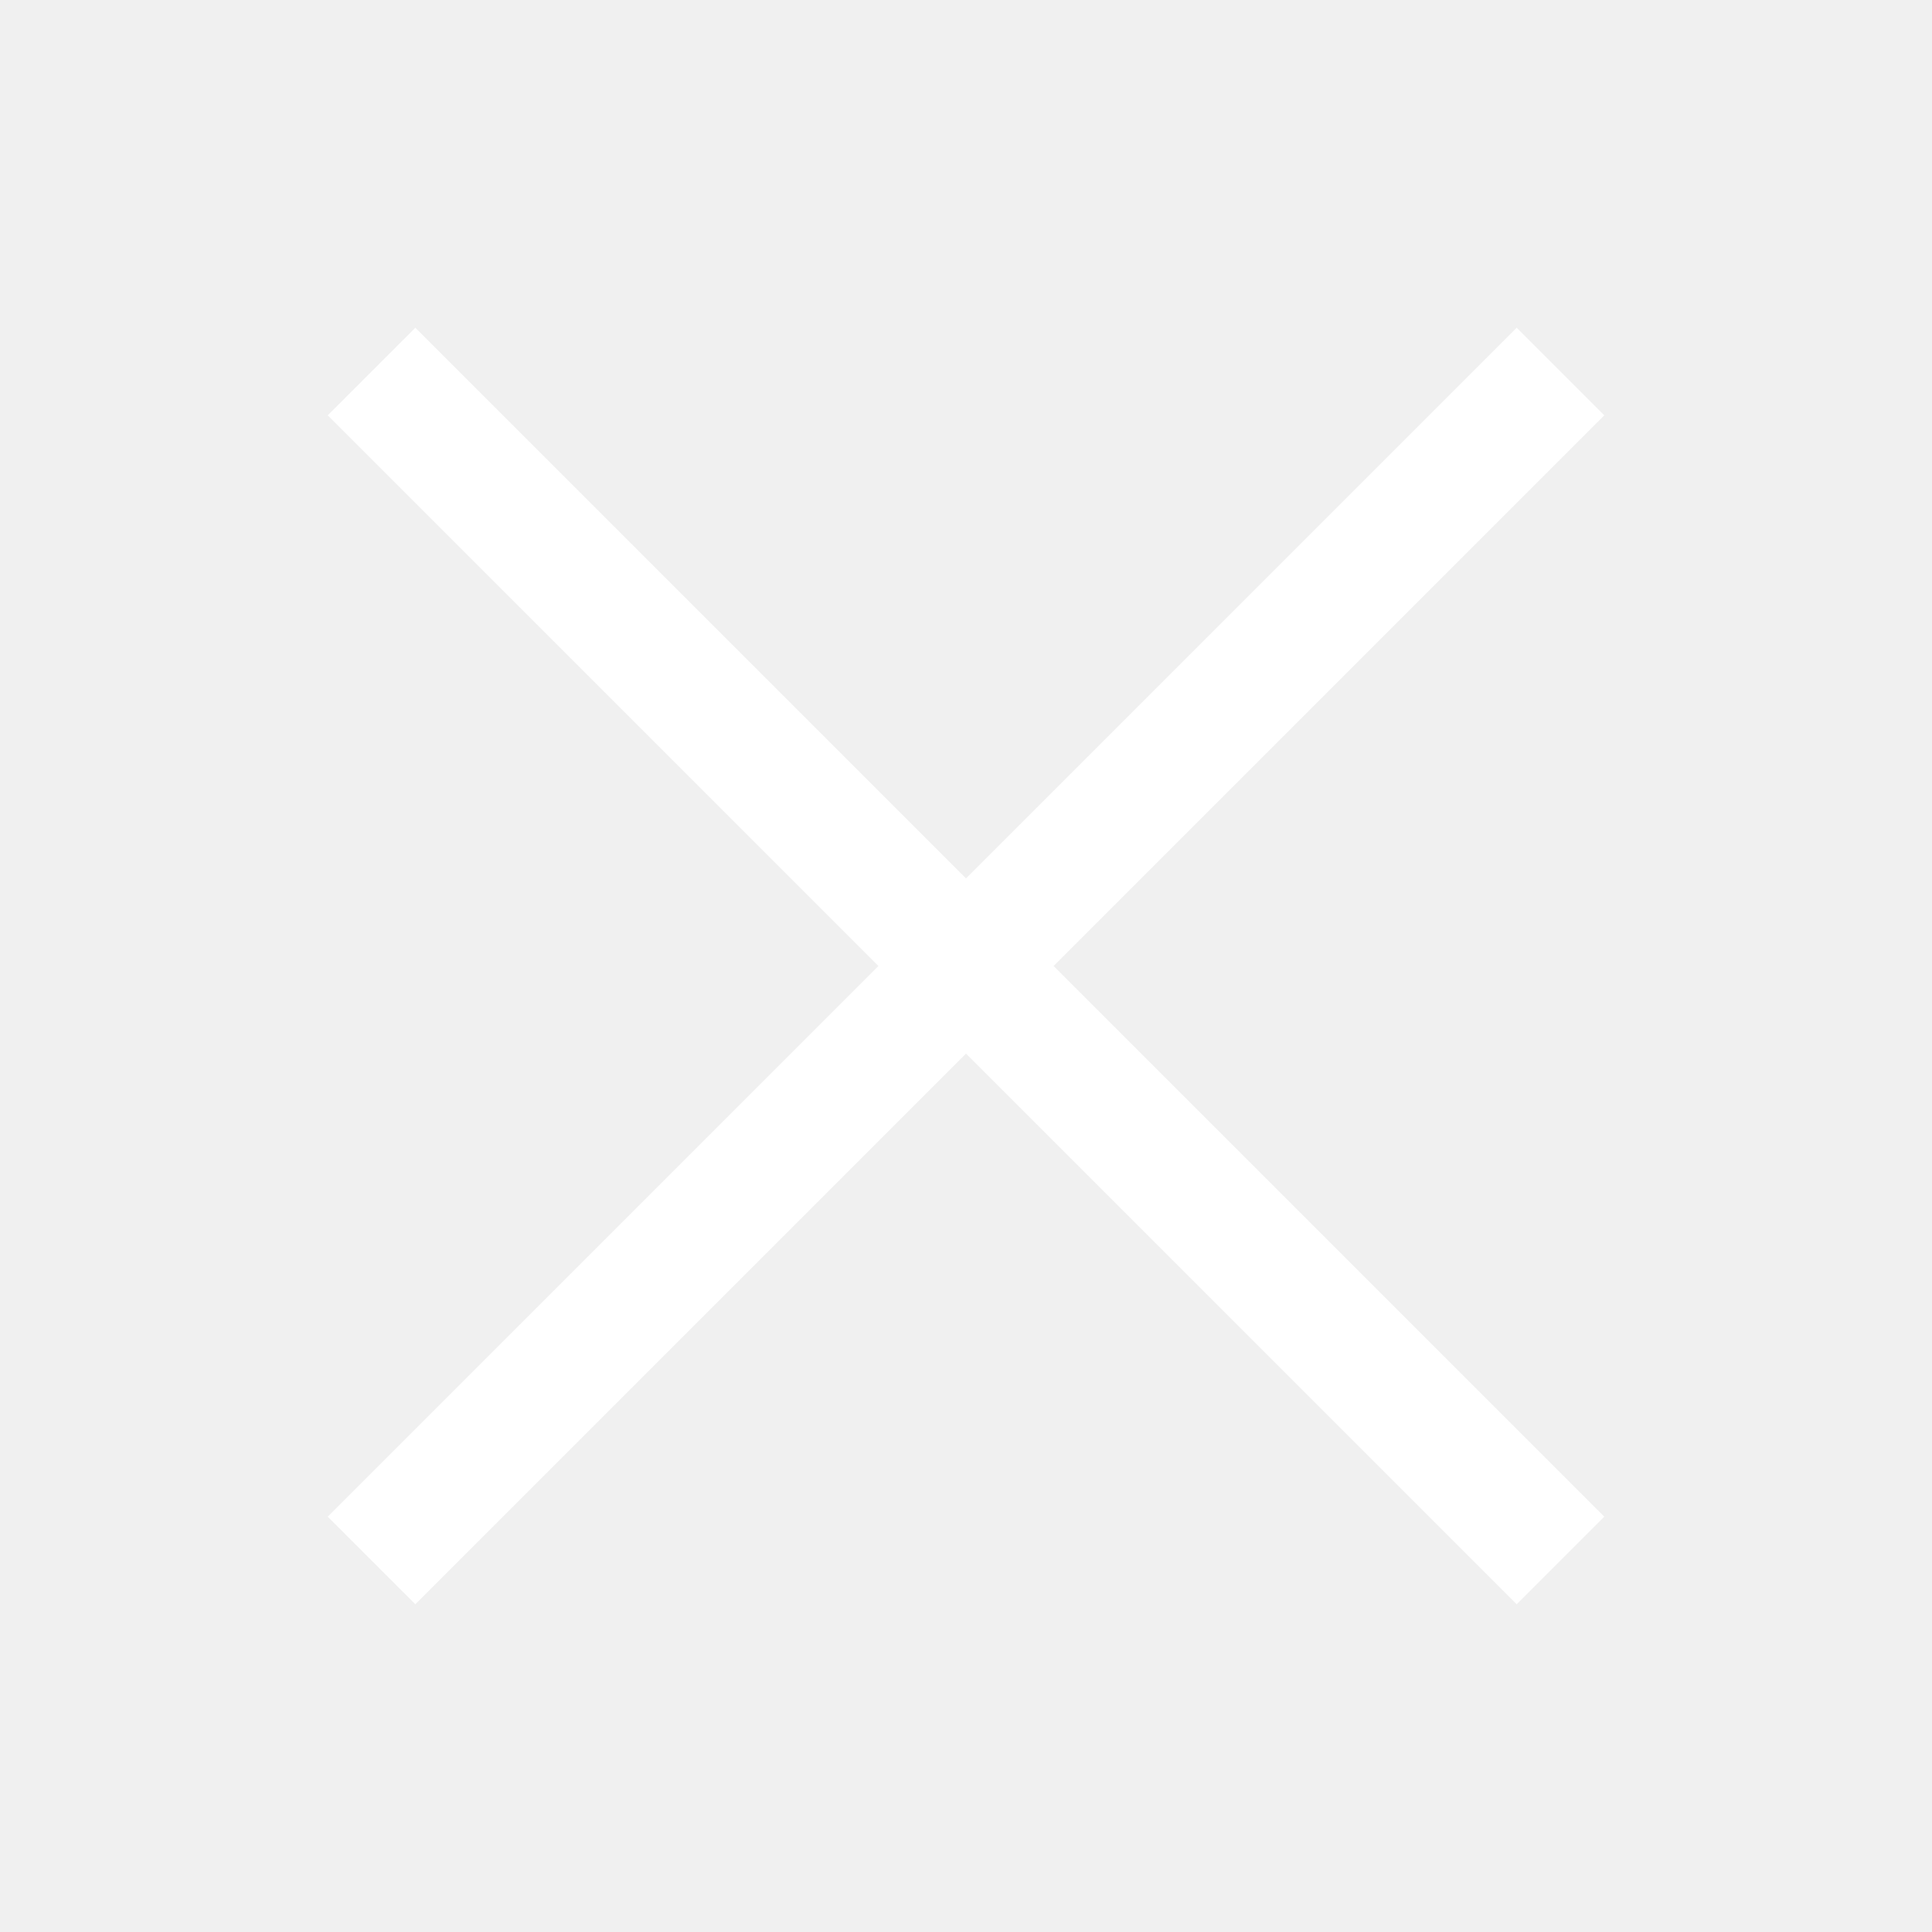
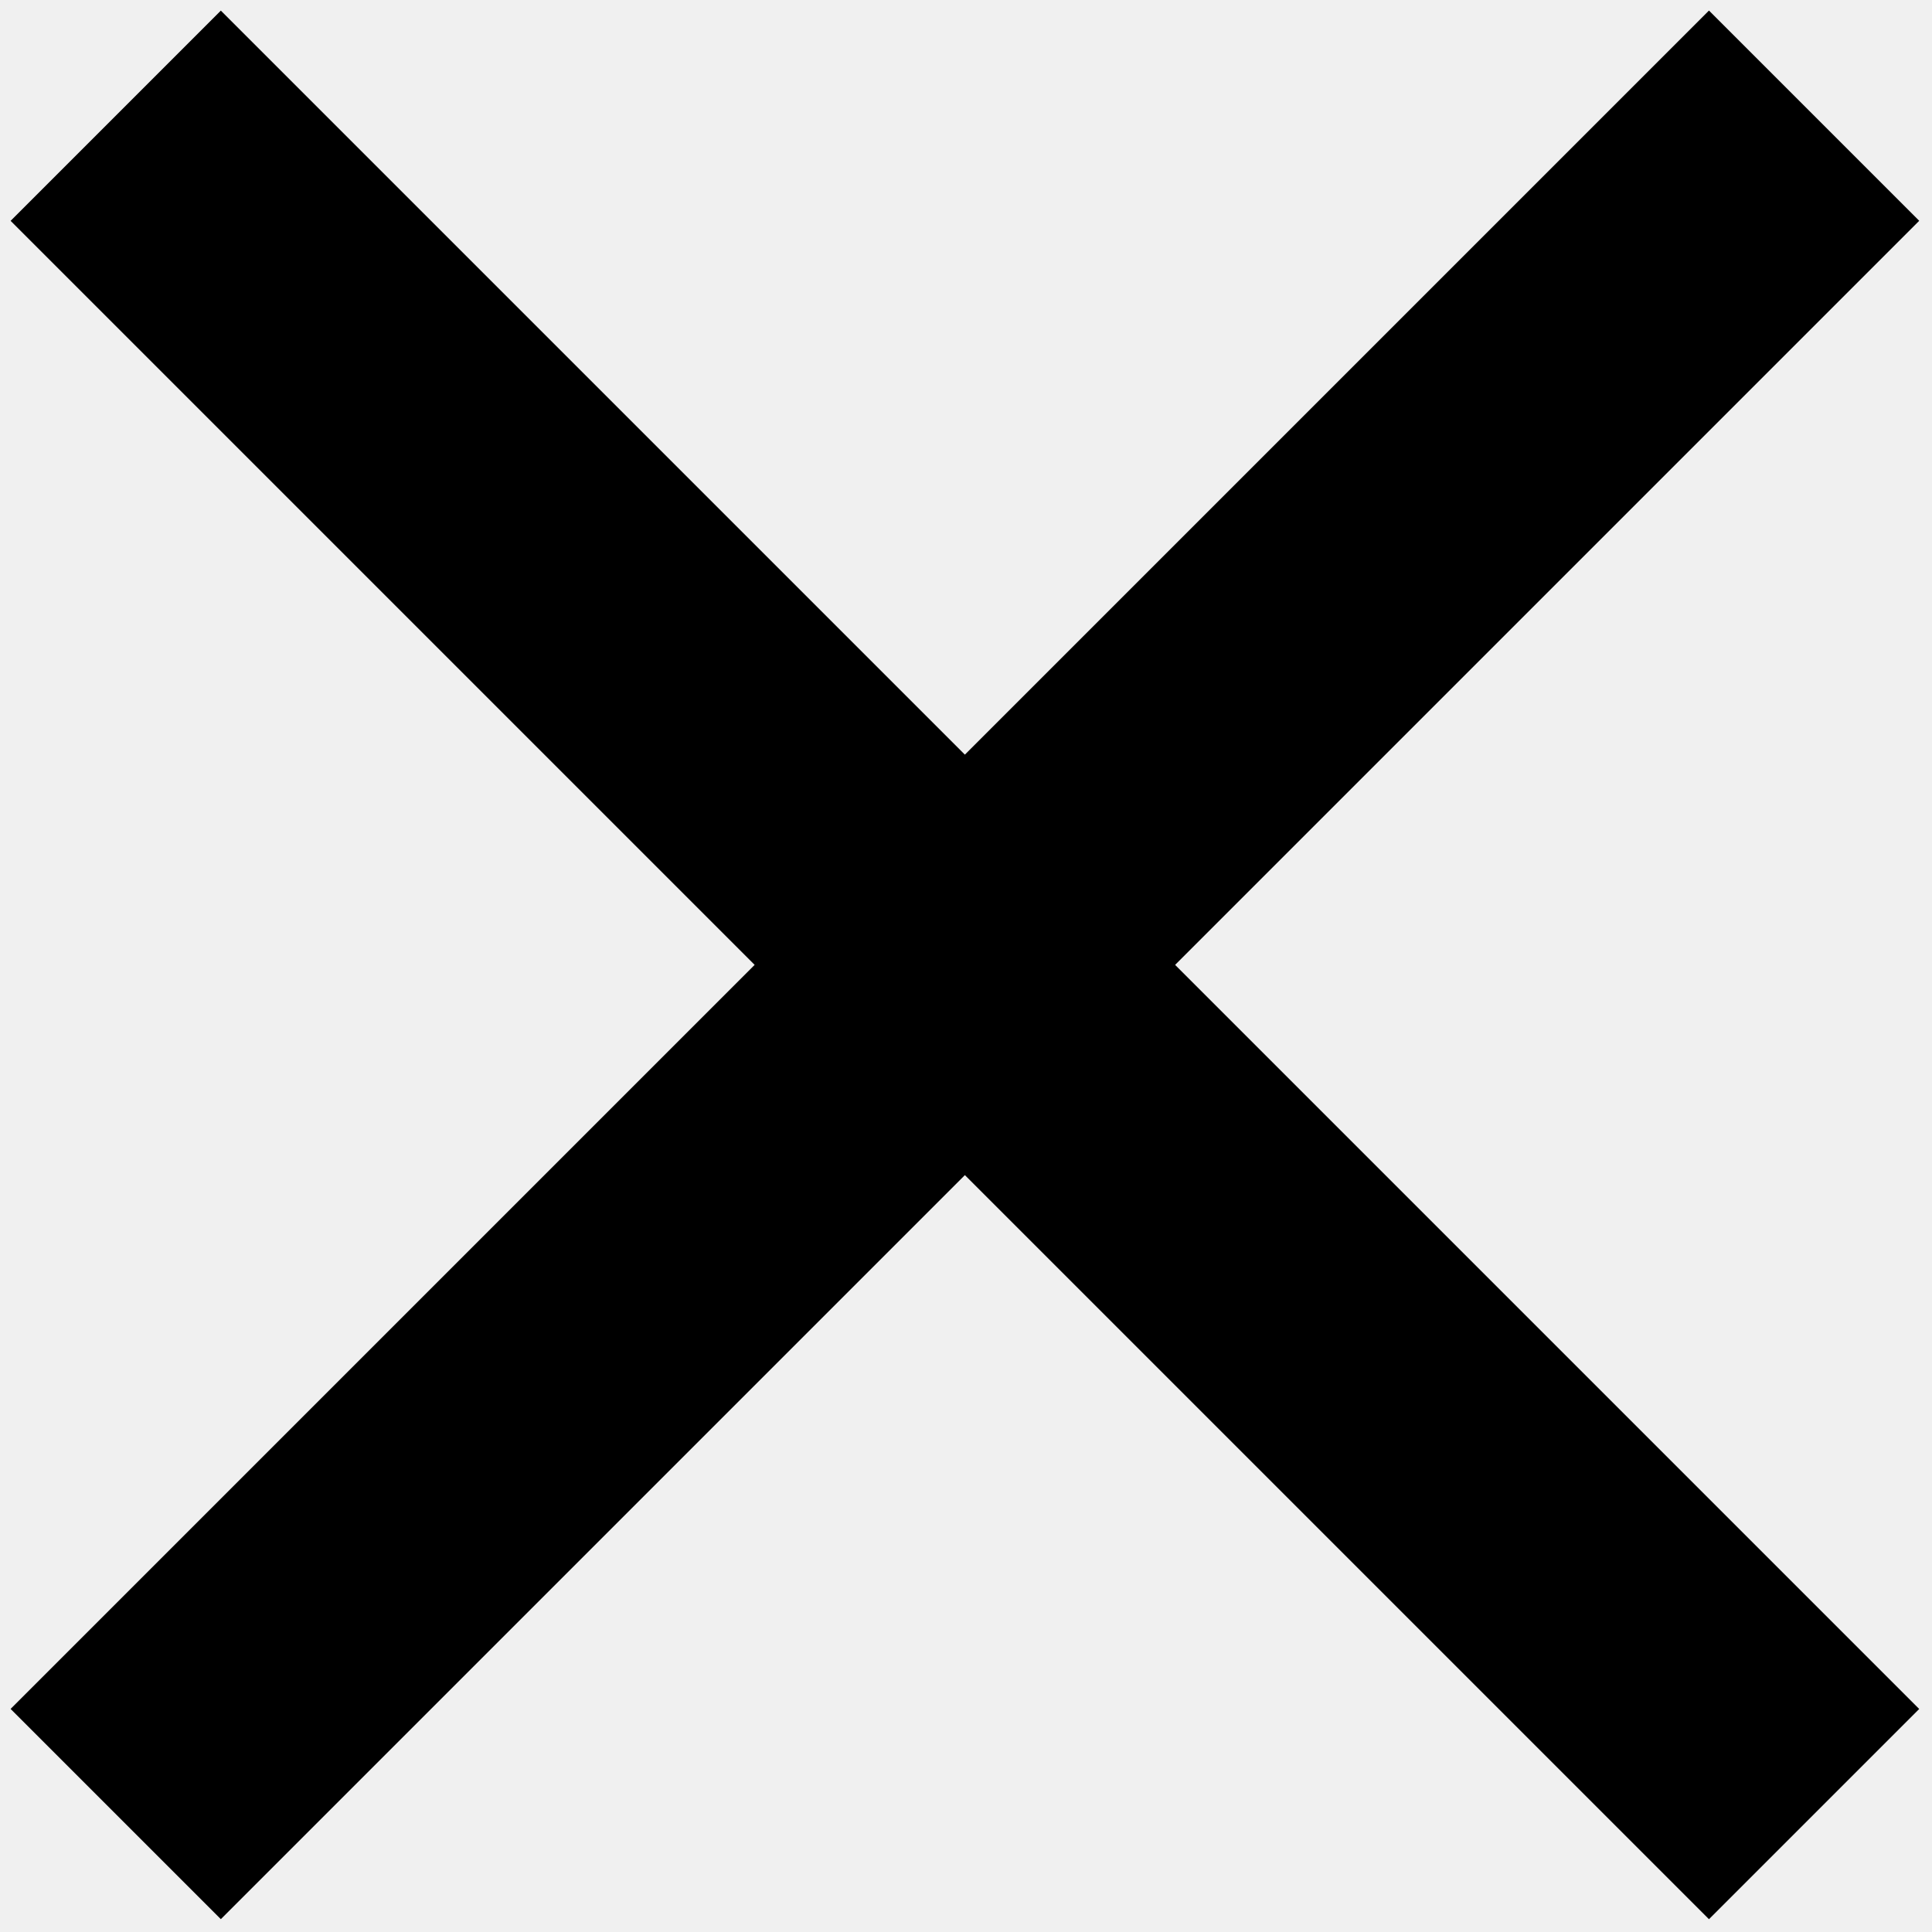
- <svg xmlns="http://www.w3.org/2000/svg" viewBox="0 0 78 78">
-   <line x1="15" y1="15" x2="63" y2="63" style="stroke:#fff;stroke-width:5" />
-   <line x1="15" y1="63" x2="63" y2="15" style="stroke:#fff;stroke-width:5" />
+ <svg xmlns="http://www.w3.org/2000/svg" version="1.1" width="256" height="256" viewBox="0 0 256 256" xml:space="preserve">
+   <defs>
+ </defs>
+   <g style="stroke: none; stroke-width: 0; stroke-dasharray: none; stroke-linecap: butt; stroke-linejoin: miter; stroke-miterlimit: 10; fill: none; fill-rule: nonzero; opacity: 1;" transform="translate(1.406593 1.406593) scale(2.81 2.81)">
+     <rect x="-11.63" y="37.99" rx="0" ry="0" width="113.26" height="14.02" style="stroke: none; stroke-width: 1; stroke-dasharray: none; stroke-linecap: butt; stroke-linejoin: miter; stroke-miterlimit: 10; fill: rgb(0,0,0); fill-rule: nonzero; opacity: 1;" transform=" matrix(0.7071 -0.7071 0.7071 0.7071 -18.6396 44.9969) " />
+     <rect x="37.99" y="-11.63" rx="0" ry="0" width="14.02" height="113.26" style="stroke: none; stroke-width: 1; stroke-dasharray: none; stroke-linecap: butt; stroke-linejoin: miter; stroke-miterlimit: 10; fill: rgb(0,0,0); fill-rule: nonzero; opacity: 1;" transform=" matrix(0.7071 -0.7071 0.7071 0.7071 -18.6396 44.9996) " />
+   </g>
</svg>
